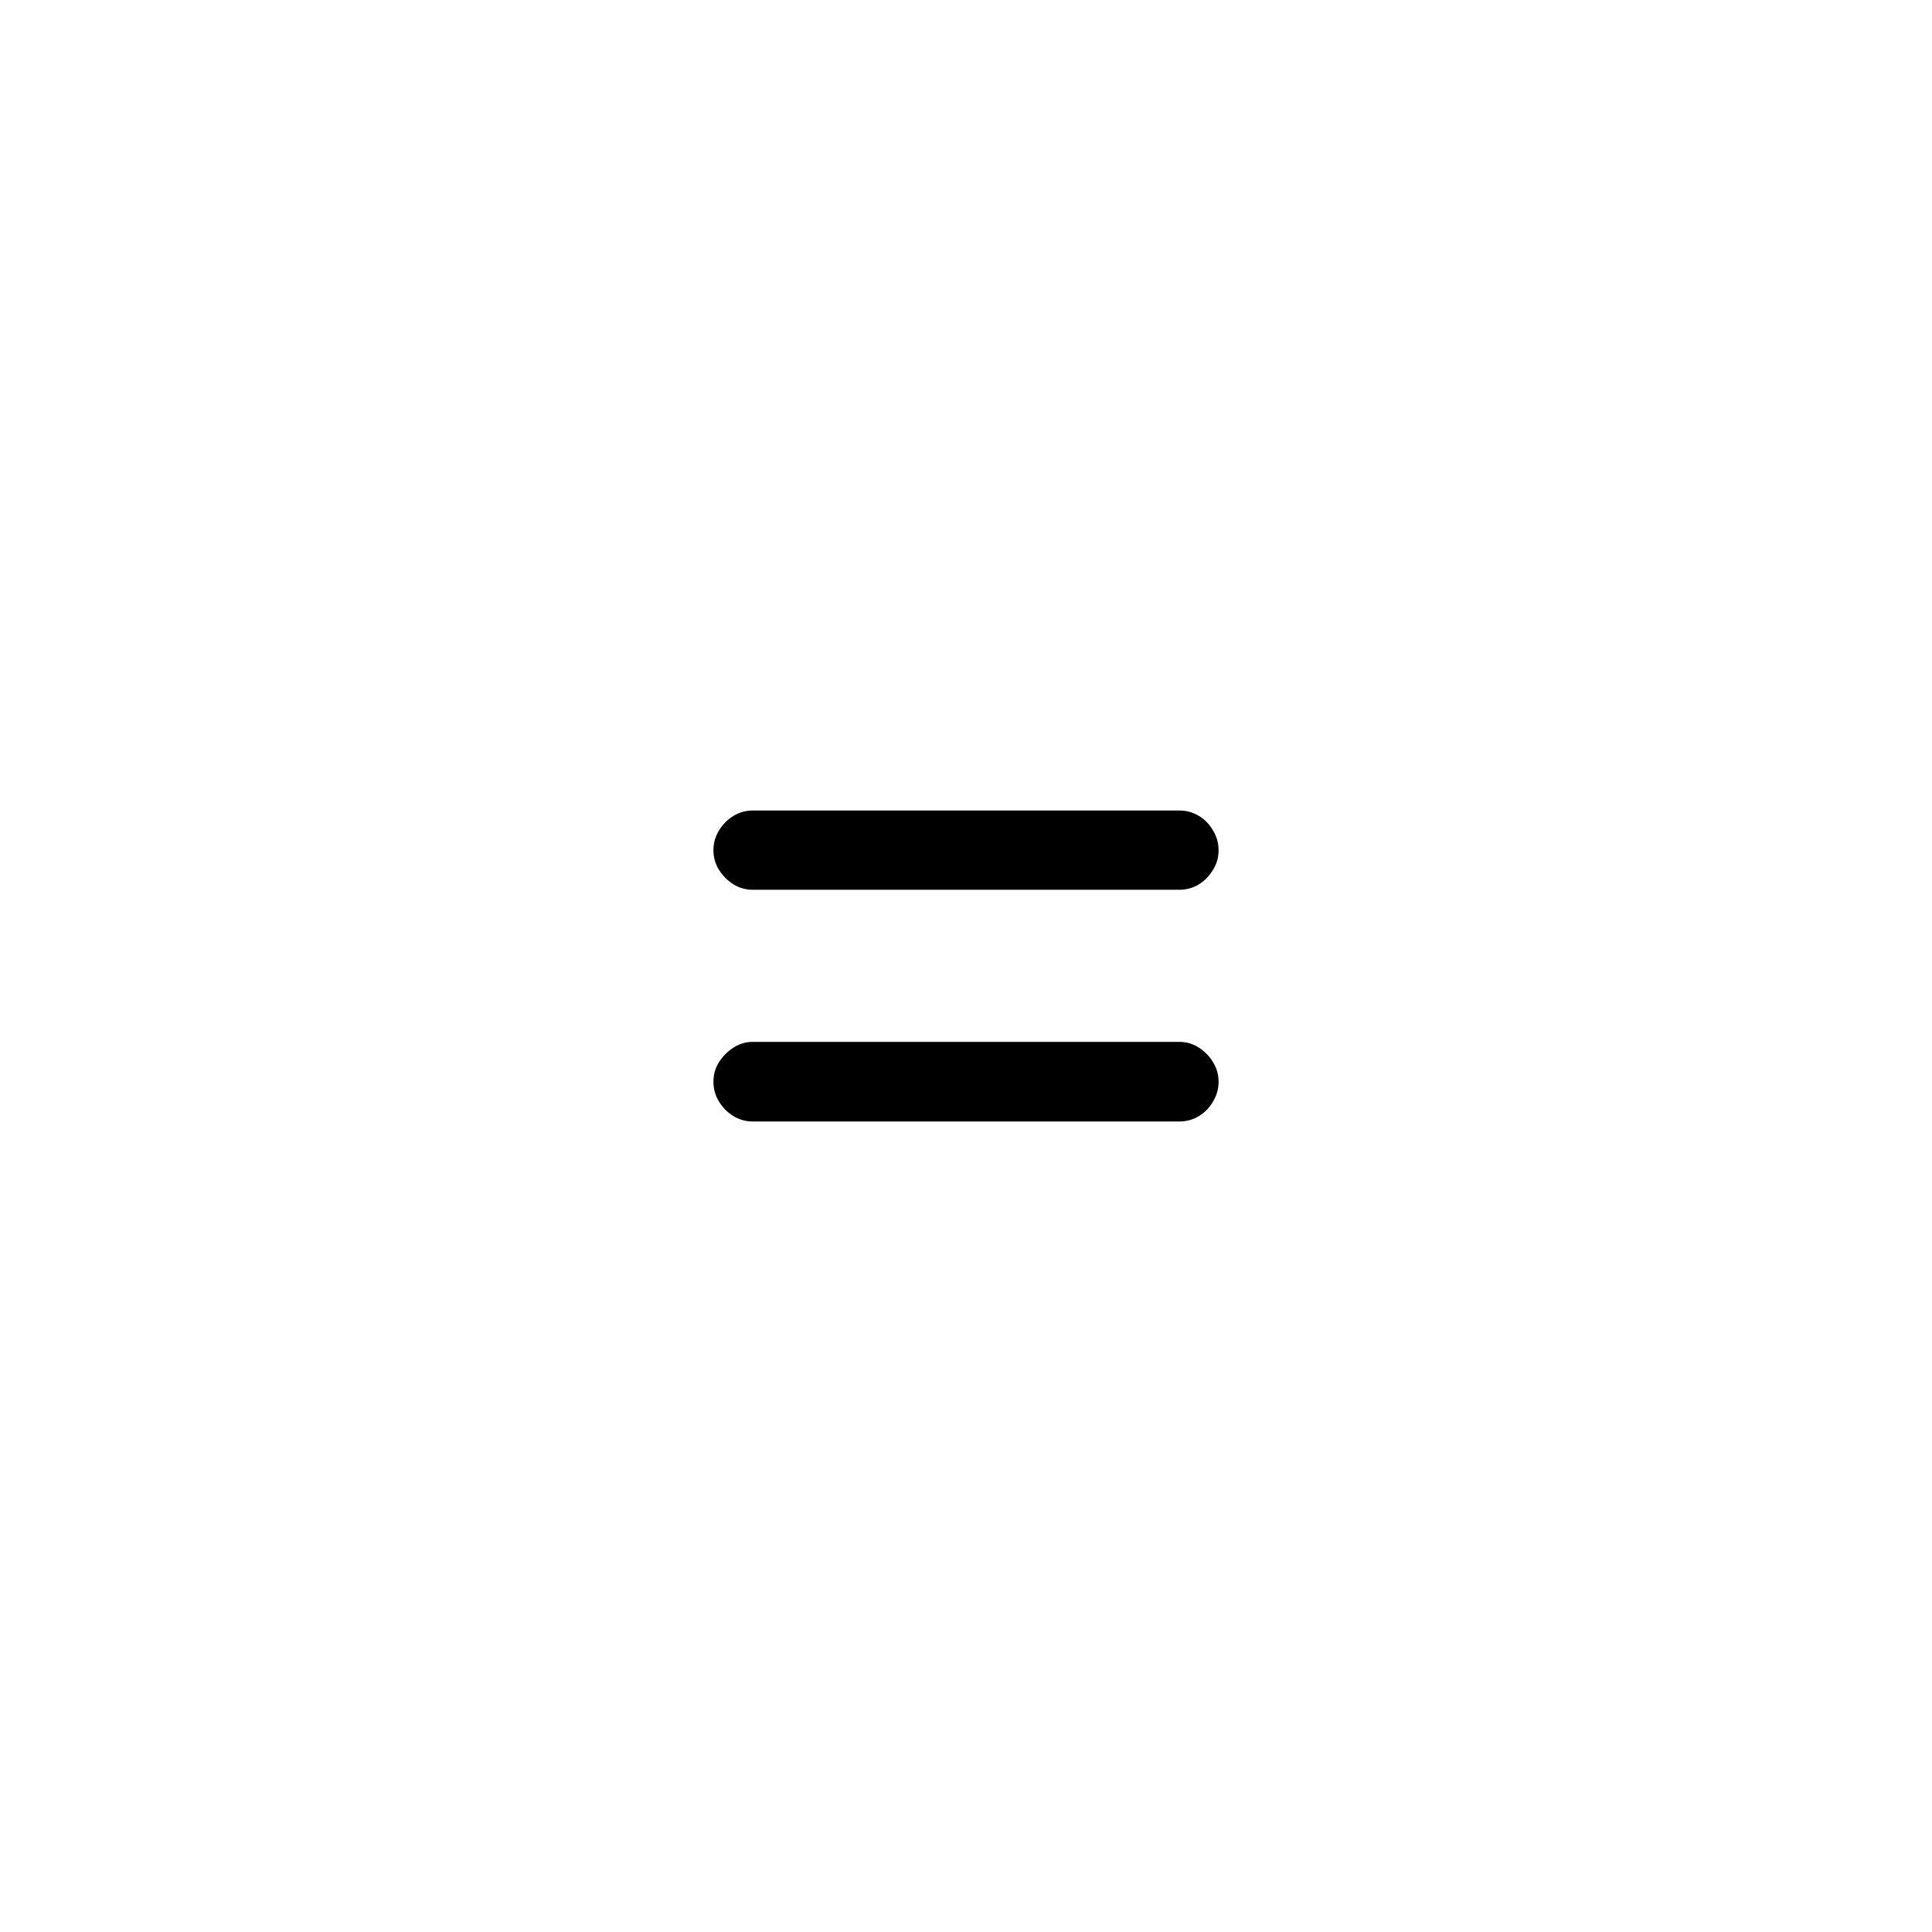
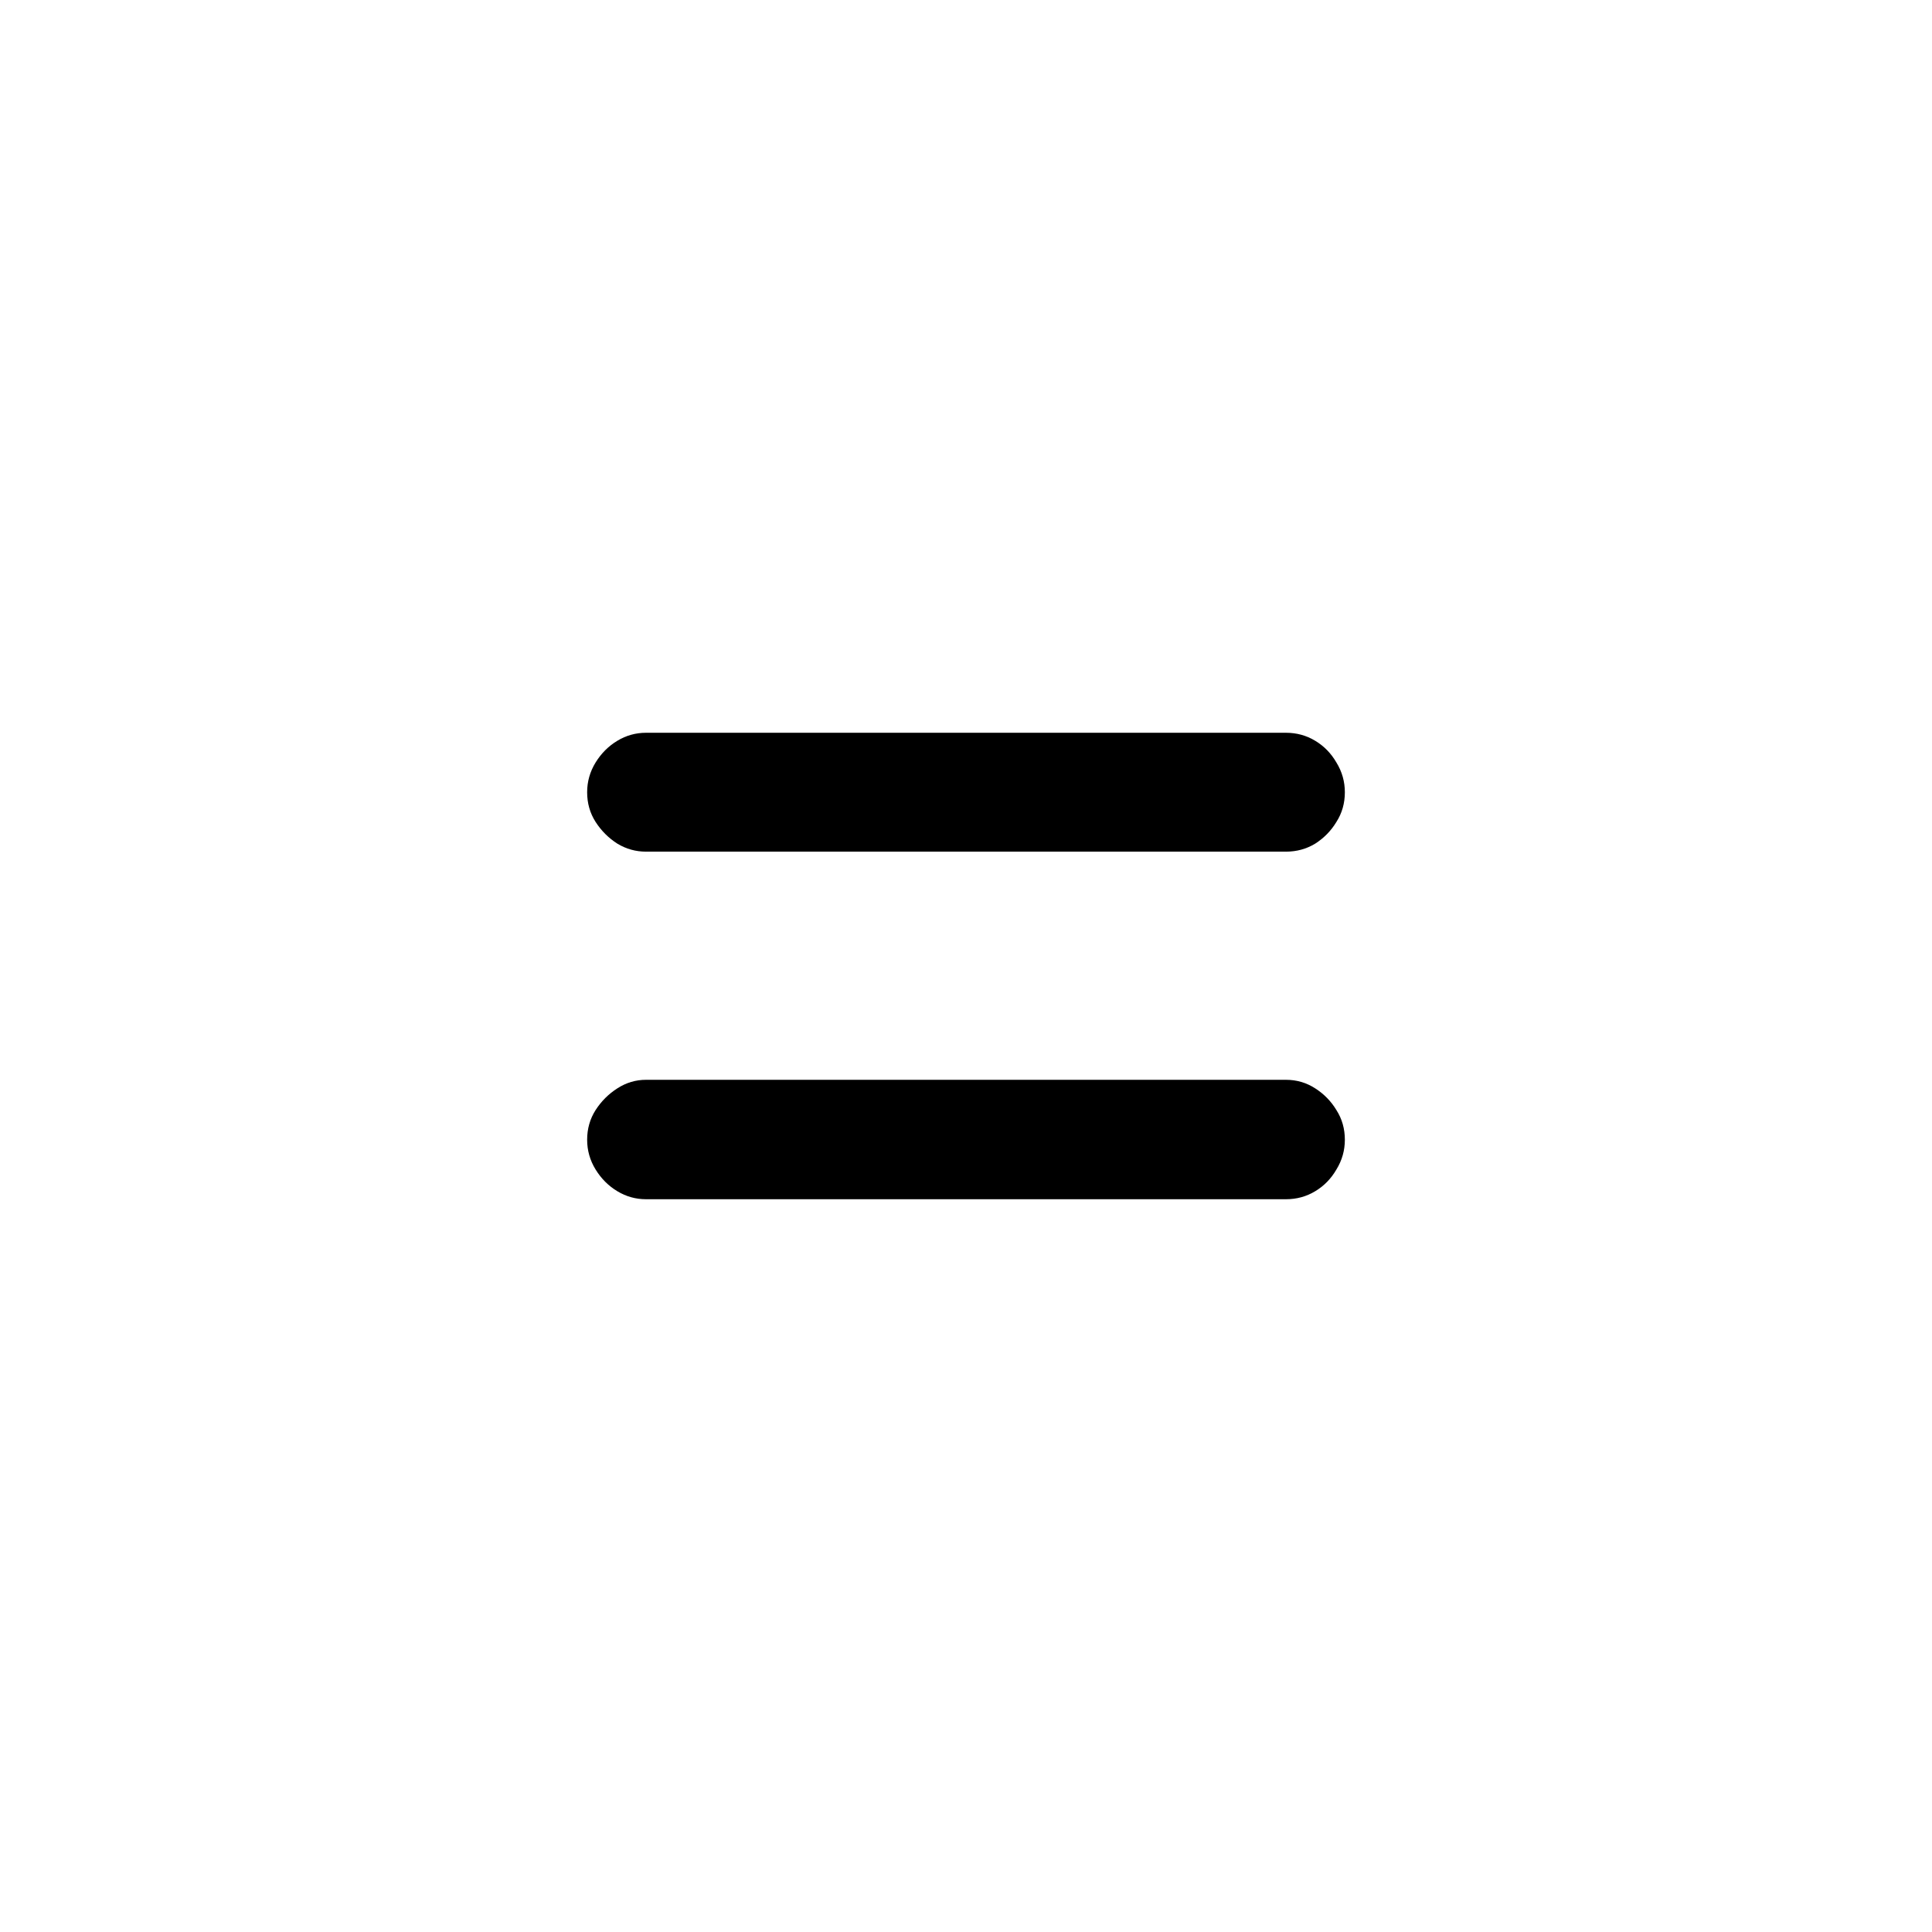
- <svg xmlns="http://www.w3.org/2000/svg" width="48" height="48" viewBox="0 0 48 48" fill="none">
-   <path d="M18.7 22.106C18.53 22.106 18.372 22.062 18.226 21.974C18.079 21.88 17.959 21.76 17.865 21.614C17.771 21.467 17.725 21.303 17.725 21.122C17.725 20.946 17.771 20.782 17.865 20.629C17.959 20.477 18.079 20.357 18.226 20.269C18.372 20.181 18.53 20.137 18.7 20.137H29.3C29.476 20.137 29.637 20.181 29.783 20.269C29.93 20.357 30.047 20.477 30.135 20.629C30.229 20.782 30.275 20.946 30.275 21.122C30.275 21.303 30.229 21.467 30.135 21.614C30.047 21.76 29.93 21.88 29.783 21.974C29.637 22.062 29.476 22.106 29.3 22.106H18.7ZM18.7 27.863C18.53 27.863 18.372 27.819 18.226 27.731C18.079 27.643 17.959 27.523 17.865 27.371C17.771 27.218 17.725 27.054 17.725 26.878C17.725 26.697 17.771 26.533 17.865 26.386C17.959 26.24 18.079 26.12 18.226 26.026C18.372 25.932 18.53 25.885 18.7 25.885H29.3C29.476 25.885 29.637 25.932 29.783 26.026C29.93 26.12 30.047 26.24 30.135 26.386C30.229 26.533 30.275 26.697 30.275 26.878C30.275 27.054 30.229 27.218 30.135 27.371C30.047 27.523 29.93 27.643 29.783 27.731C29.637 27.819 29.476 27.863 29.3 27.863H18.7Z" fill="black" />
+ <svg xmlns="http://www.w3.org/2000/svg" width="32" height="32" viewBox="0 0 32 32" fill="none">
+   <path d="M10.7 14.106C10.53 14.106 10.372 14.062 10.226 13.974C10.079 13.88 9.959 13.76 9.865 13.614C9.771 13.467 9.725 13.303 9.725 13.122C9.725 12.946 9.771 12.782 9.865 12.629C9.959 12.477 10.079 12.357 10.226 12.269C10.372 12.181 10.53 12.137 10.7 12.137H21.3C21.476 12.137 21.637 12.181 21.783 12.269C21.93 12.357 22.047 12.477 22.135 12.629C22.229 12.782 22.275 12.946 22.275 13.122C22.275 13.303 22.229 13.467 22.135 13.614C22.047 13.76 21.93 13.88 21.783 13.974C21.637 14.062 21.476 14.106 21.3 14.106H10.7ZM10.7 19.863C10.53 19.863 10.372 19.819 10.226 19.731C10.079 19.643 9.959 19.523 9.865 19.371C9.771 19.218 9.725 19.054 9.725 18.878C9.725 18.697 9.771 18.533 9.865 18.386C9.959 18.24 10.079 18.12 10.226 18.026C10.372 17.932 10.53 17.885 10.7 17.885H21.3C21.476 17.885 21.637 17.932 21.783 18.026C21.93 18.12 22.047 18.24 22.135 18.386C22.229 18.533 22.275 18.697 22.275 18.878C22.275 19.054 22.229 19.218 22.135 19.371C22.047 19.523 21.93 19.643 21.783 19.731C21.637 19.819 21.476 19.863 21.3 19.863H10.7Z" fill="black" />
</svg>
